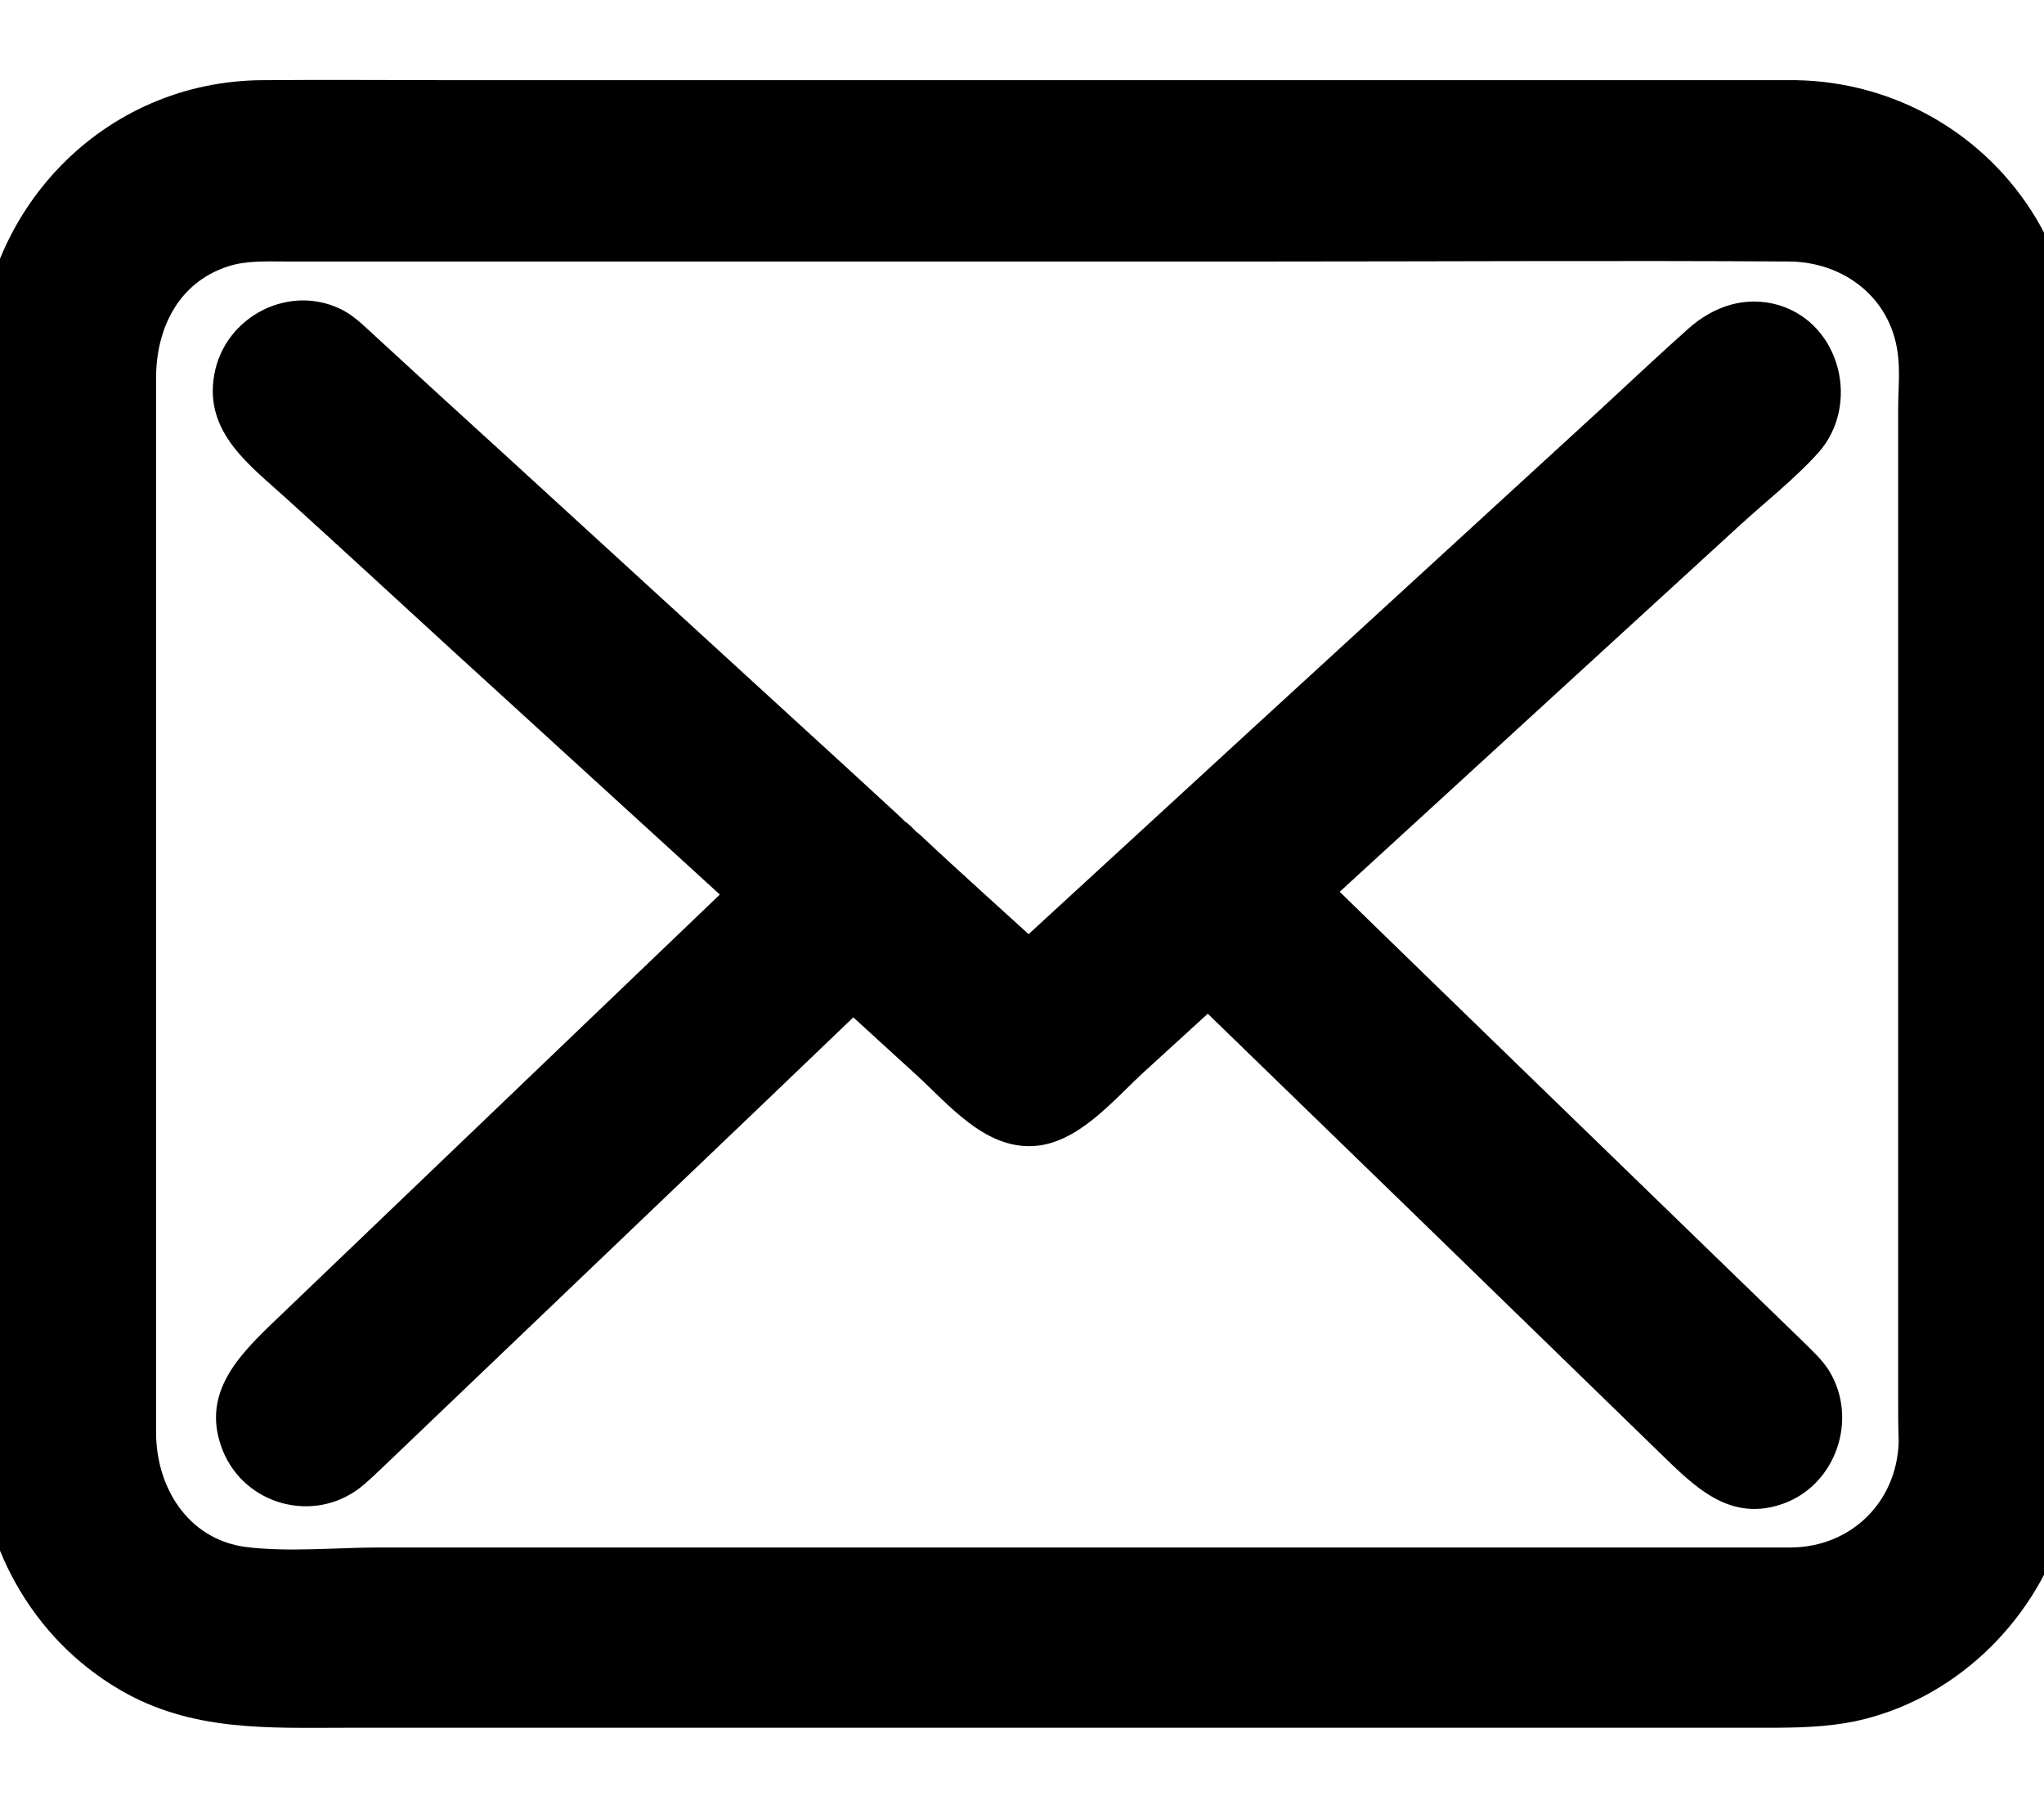
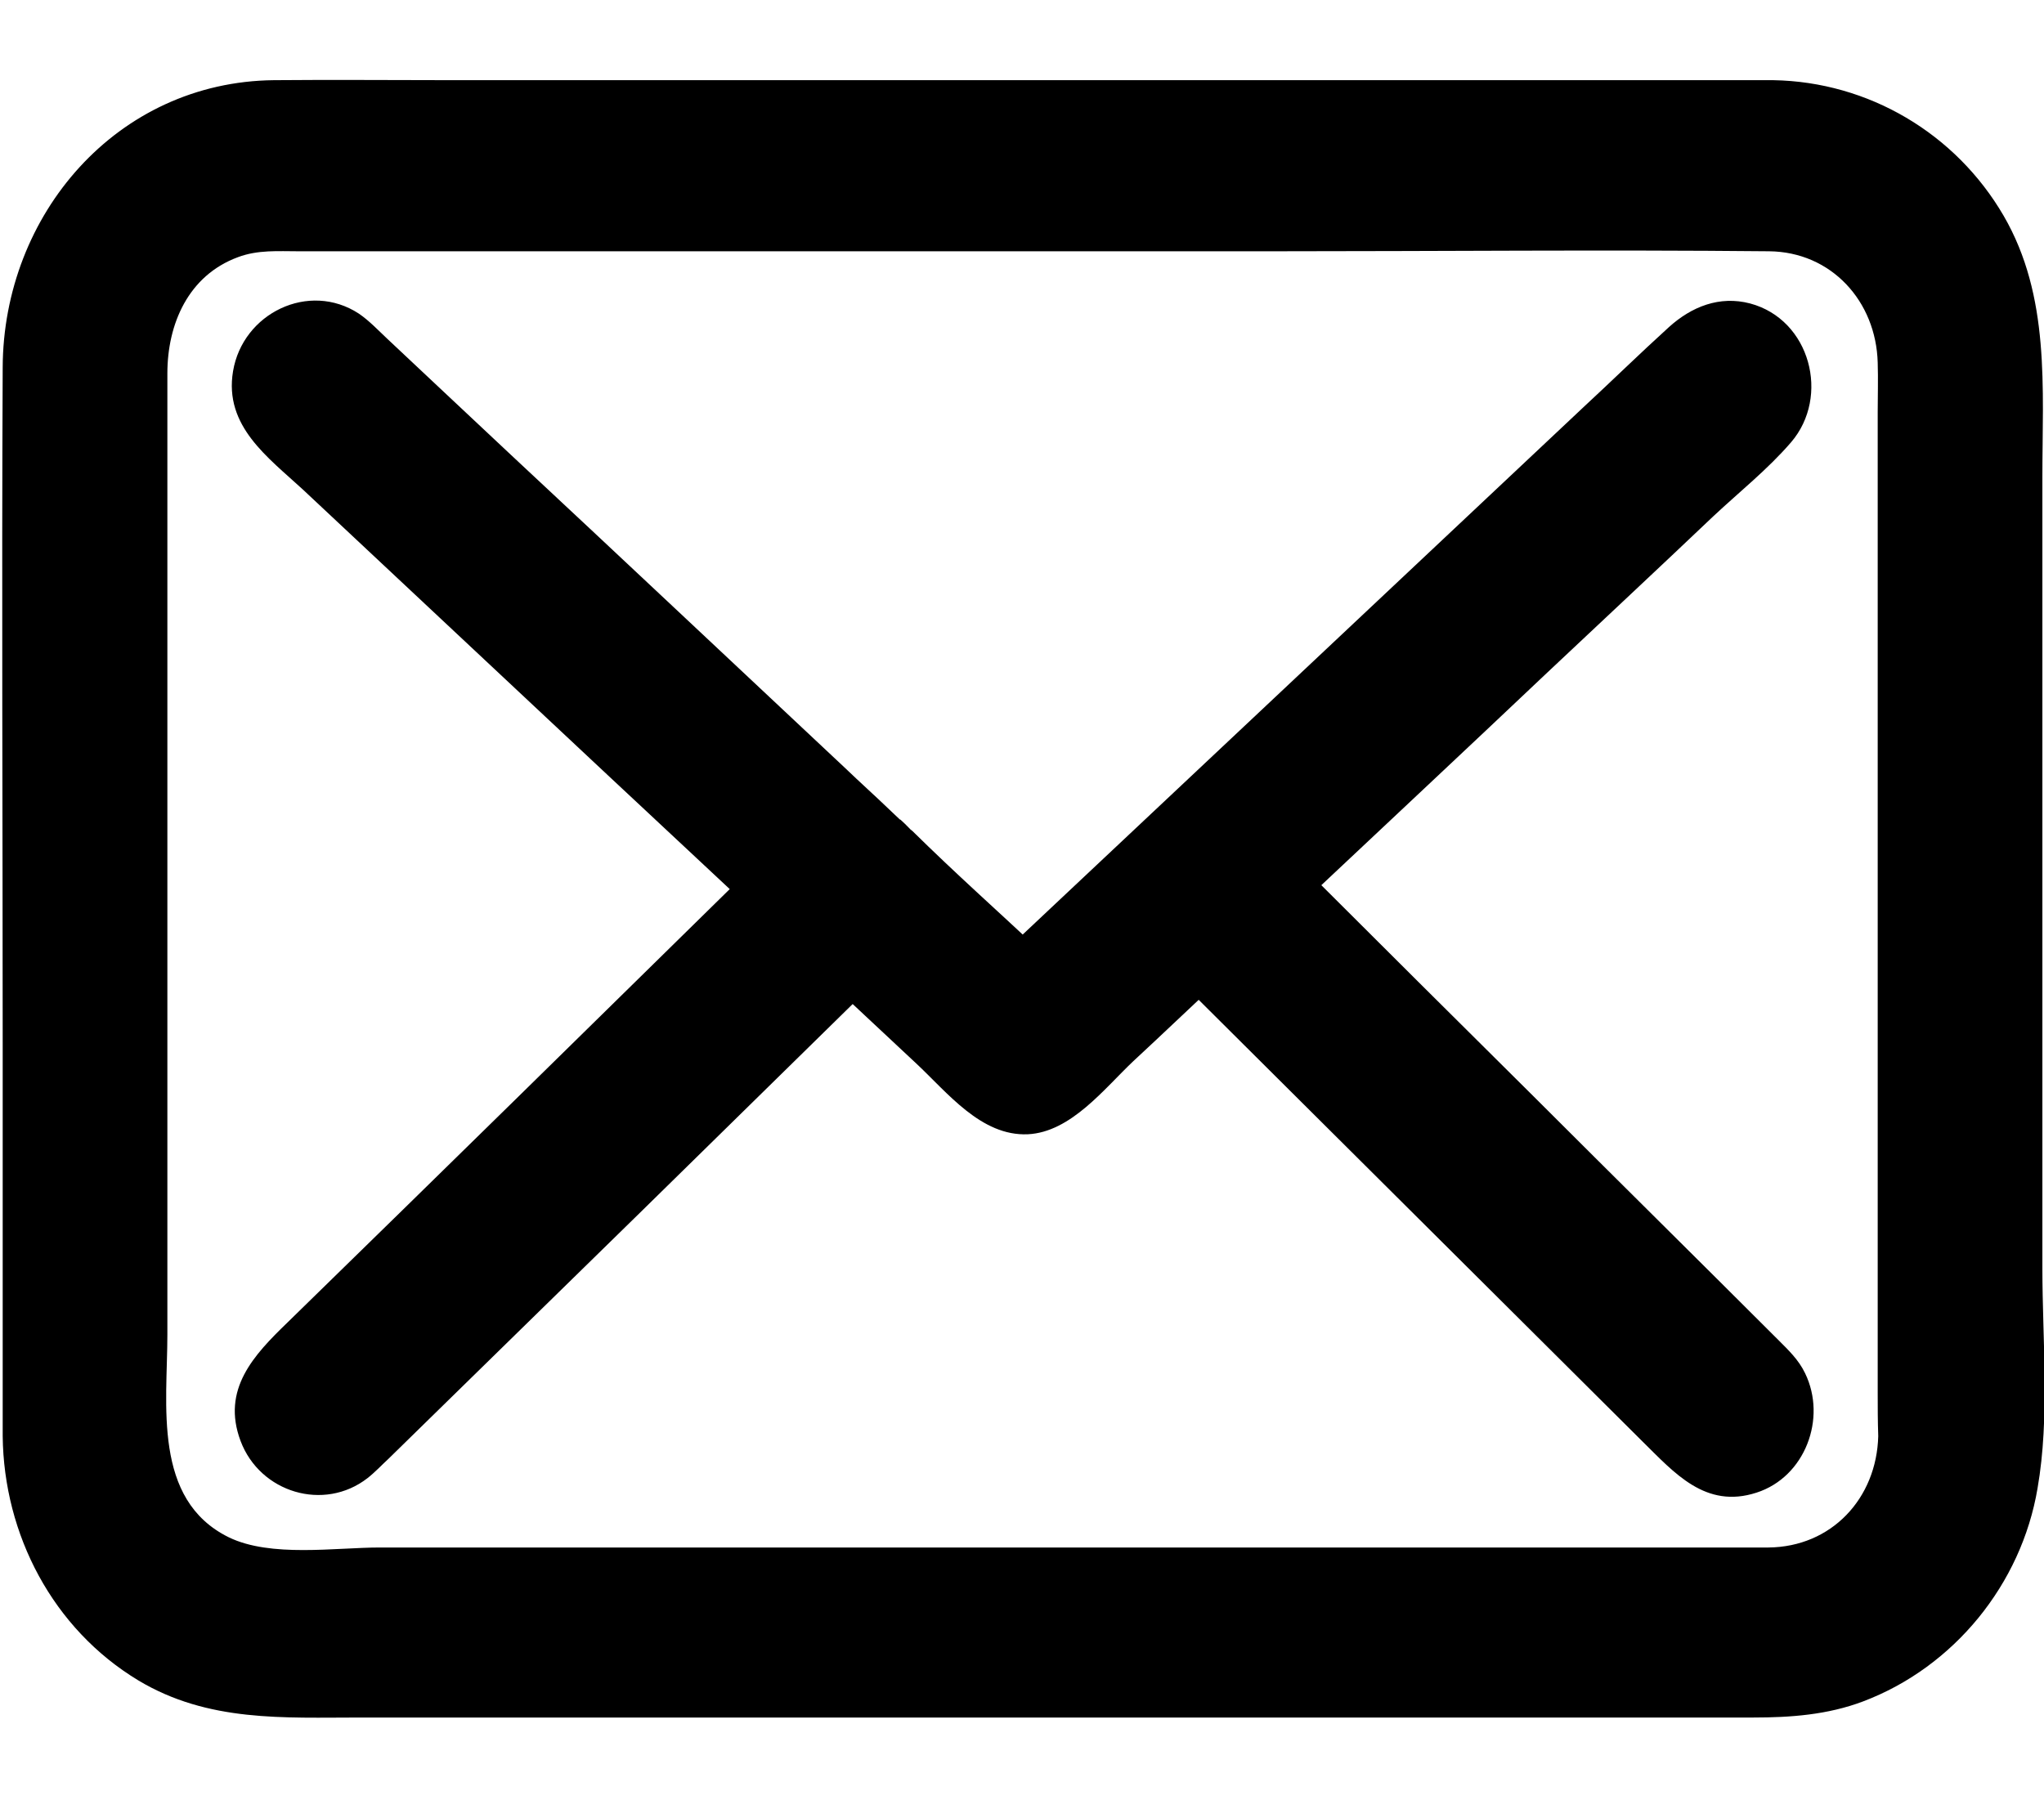
<svg xmlns="http://www.w3.org/2000/svg" version="1.1" id="Layer_1" x="0px" y="0px" viewBox="0 0 379.8 334.5" style="enable-background:new 0 0 379.8 334.5;" xml:space="preserve">
  <g>
    <g>
-       <path d="M333.7,20.9H48.1c-25.5,0-46.2,21.2-46.2,47.3v199.7c0,26.1,20.7,47.3,46.2,47.3h285.5c25.5,0,46.2-21.2,46.2-47.3V68.2    C379.9,42.2,359.2,20.9,333.7,20.9L333.7,20.9z M358.8,267.9c0,14.2-11.3,25.7-25.1,25.7H48.1C34.2,293.5,23,282,23,267.9V68.2    c0-14.2,11.3-25.7,25.1-25.7h285.5c13.8,0,25.1,11.5,25.1,25.7L358.8,267.9L358.8,267.9z M358.8,267.9" />
+       <path d="M329.5,19.9H50.6c-24.9,0-45.1,21.2-45.1,47.3v199.7c0,26.1,20.2,47.3,45.1,47.3h278.8c24.9,0,45.1-21.2,45.1-47.3V67.2    C374.6,41.2,354.3,19.9,329.5,19.9L329.5,19.9z M354,266.9c0,14.2-11,25.7-24.5,25.7H50.6c-13.5,0-24.5-11.5-24.5-25.7V67.2    c0-14.2,11-25.7,24.5-25.7h278.8c13.5,0,24.5,11.5,24.5,25.7L354,266.9L354,266.9z M354,266.9" />
      <g>
-         <path d="M333.7,14.9c-31.9,0-63.8,0-95.7,0c-51.1,0-102.3,0-153.4,0c-11.9,0-23.8-0.1-35.7,0C19.1,15-3.9,39.3-4.1,68.7     c-0.4,41.3,0,82.7,0,124c0,21.5,0,43,0,64.5c0,3.5,0,7.1,0,10.6c0.2,18.8,9.9,36.6,26.3,46.2c13.4,7.9,27.8,7.1,42.6,7.1     c20,0,40,0,60,0c52.2,0,104.5,0,156.7,0c15.7,0,31.4,0,47,0c5.4,0,10.8-0.1,16.2-1.2c18.2-3.9,32.9-18,38.6-35.5     c4.5-13.9,2.6-30.8,2.6-45.1c0-25.2,0-50.5,0-75.7c0-24.3,0-48.6,0-72.9c0-17.1,1.6-34.7-7.5-50C368.9,24.8,352,15.2,333.7,14.9     c-7.7-0.1-7.7,11.9,0,12c18.3,0.3,34.1,12.9,38.8,30.6c1.5,5.7,1.3,11.3,1.3,17.1c0,19.1,0,38.2,0,57.3c0,43.9,0,87.8,0,131.7     c0,7.9-0.7,15.6-4.3,22.9c-6.9,13.7-20.7,22.4-36,22.6c-10.1,0.1-20.2,0-30.3,0c-48.5,0-97,0-145.5,0c-36,0-71.9,0.1-107.9,0     C26,309.1,8,290.7,7.9,266.9c-0.1-14.9,0-29.8,0-44.7c0-47.2,0-94.4,0-141.6c0-4.1,0-8.1,0-12.2C8,52.7,16.4,38.3,30.5,31.1     c11-5.6,24.4-4.2,36.3-4.2c45.8,0,91.7,0,137.5,0c40.9,0,81.8,0,122.7,0c2.2,0,4.4,0,6.7,0C341.4,26.9,341.4,14.9,333.7,14.9z" />
-         <path d="M352.8,267.9c-0.3,11.2-8.8,19.6-20,19.7c-3.6,0-7.1,0-10.7,0c-16.5,0-33,0-49.5,0c-48.4,0-96.7,0-145.1,0     c-19,0-38.1,0-57.1,0c-8,0-16.7,0.9-24.8-0.1C34.8,286,29,276.3,29,266.2c0-5.1,0-10.3,0-15.4c0-21,0-41.9,0-62.9     c0-39.2,0-78.4,0-117.6c0-9.2,4.1-17.8,13.4-20.8c3.4-1.1,7.1-0.9,10.7-0.9c13.7,0,27.3,0,41,0c47.5,0,95,0,142.5,0     c32,0,63.9-0.2,95.9,0c10,0.1,18.7,6.6,20.1,16.9c0.5,3.4,0.1,7.1,0.1,10.5c0,18.2,0,36.3,0,54.5c0,43,0,86,0,129     C352.7,262.3,352.7,265.1,352.8,267.9c-0.1,3.2,2.7,6,5.9,6c0,0,0.1,0,0.1,0c7.7,0,7.7-12,0-12c0,0-0.1,0-0.1,0c2,2,4,4,6,6     c0-35.6,0-71.2,0-106.8c0-22.9,0-45.8,0-68.8c0-12.9,2.4-29.8-4.9-41.2c-6.1-9.5-16.2-14.5-27.3-14.6c-3.9,0-7.8,0-11.7,0     c-17.5,0-35,0-52.4,0c-49.9,0-99.8,0-149.7,0c-18.3,0-36.5,0-54.8,0c-13.1,0-26.2-1.3-36.7,8.4C14.7,56.3,17,73.3,17,88.4     c0,22.4,0,44.8,0,67.2c0,37.3-0.7,74.7,0,112c0.3,15.5,11.1,29.3,26.8,31.6c3.3,0.5,6.7,0.4,10,0.4c14.7,0,29.4,0,44.1,0     c49.2,0,98.4,0,147.7,0c29.3,0,58.8,0.7,88.1,0c17.5-0.4,30.7-14.4,31.1-31.7C365,260.1,353,260.1,352.8,267.9z" />
-         <path d="M358.8,273.9c7.7,0,7.7-12,0-12C351.1,261.9,351.1,273.9,358.8,273.9L358.8,273.9z" />
+         <path d="M329.5,14.9c-31.7,0-63.5,0-95.2,0c-50.2,0-100.4,0-150.6,0c-10.9,0-21.8-0.1-32.8,0c-29.2,0.3-50.3,25-50.4,53.4     c-0.2,41.8,0,83.6,0,125.4c0,21,0,42,0,63c0,3.4,0,6.8,0,10.2c0.2,18.3,9.3,35.8,25.2,45.4c13,7.8,27,6.9,41.4,6.9     c19.9,0,39.8,0,59.6,0c51.6,0,103.1,0,154.7,0c14.8,0,29.6,0,44.4,0c6.9,0,13.8-0.5,20.4-3c16.9-6.4,29.4-21.8,32.4-39.6     c2.3-13.2,0.9-27.6,0.9-40.9c0-25.2,0-50.4,0-75.6c0-23.8,0-47.6,0-71.4c0-16.6,1.5-33.6-7.2-48.6     C363.4,24.8,347.2,15.2,329.5,14.9c-6.4-0.1-6.4,9.9,0,10c18.1,0.3,33.4,12.8,38.3,30c1.7,6,1.7,12.1,1.7,18.3     c0,18.6,0,37.2,0,55.8c0,44.1,0,88.2,0,132.3c0,6.5-0.1,12.8-2.1,19.2c-5.3,16.6-20.5,28.4-38,28.7c-9.1,0.1-18.1,0-27.2,0     c-47.5,0-94.9,0-142.4,0c-35.8,0-71.7,0.1-107.5,0c-24.1-0.1-41.7-19.3-41.8-43.1c-0.1-14.4,0-28.7,0-43.1c0-47.2,0-94.3,0-141.5     c0-4.6,0-9.1,0-13.7c0.1-13.9,6.1-27.3,17.6-35.5c11.8-8.4,25-7.3,38.6-7.3c45,0,89.9,0,134.9,0c40.4,0,80.8,0,121.1,0     c2.3,0,4.5,0,6.8,0C335.9,24.9,335.9,14.9,329.5,14.9z" />
+         <path d="M349,266.9c-0.3,11.6-8.7,20.6-20.4,20.7c-3.5,0-7,0-10.5,0c-16.4,0-32.7,0-49.1,0c-47.7,0-95.4,0-143.1,0     c-18.4,0-36.9,0-55.3,0c-8.3,0-20.3,1.9-28.1-1.9C28.3,278.7,31.1,261,31.1,248c0-21,0-42,0-63c0-38.5,0-77.1,0-115.6     c0-9.2,3.9-18.2,13.1-21.6c3.7-1.4,7.5-1.1,11.3-1.1c13.7,0,27.4,0,41.1,0c46.7,0,93.3,0,140,0c30.7,0,61.4-0.3,92.1,0     c11.6,0.1,19.9,9.3,20.2,20.7c0.1,3.1,0,6.2,0,9.2c0,18.4,0,36.9,0,55.3c0,42.3,0,84.6,0,126.9     C348.9,261.4,348.9,264.1,349,266.9c-0.1,2.7,2.2,5,4.9,5c0,0,0.1,0,0.1,0c6.4,0,6.4-10,0-10c0,0-0.1,0-0.1,0     c1.7,1.7,3.3,3.3,5,5c0-34.9,0-69.9,0-104.8c0-22.9,0-45.8,0-68.7c0-6.9,0-13.8,0-20.7c0-5.9,0-11.7-2.4-17.3     c-4.7-11.5-15.5-18.6-27.8-18.8c-3.4,0-6.9,0-10.3,0c-16.9,0-33.8,0-50.8,0c-49,0-98.1,0-147.1,0c-18.1,0-36.3,0-54.4,0     c-12.6,0-25.4-1.4-35.5,8.1c-11.8,11.1-9.6,27.8-9.6,42.4c0,22,0,44,0,66.1c0,37.7-0.3,75.4,0,113.1c0.1,13.2,7.7,25.4,20.4,29.8     c4.5,1.5,9,1.5,13.6,1.5c14,0,27.9,0,41.9,0c48.4,0,96.8,0,145.2,0c29,0,58.1,0.7,87.2,0c16.8-0.4,29.1-14.2,29.5-30.7     C359.1,260.4,349.1,260.4,349,266.9z" />
+         <path d="M354,271.9c6.4,0,6.4-10,0-10C347.5,261.9,347.5,271.9,354,271.9L354,271.9z" />
      </g>
    </g>
    <g>
-       <path d="M240.2,165.5l92.4-84.8c4.3-4,4.7-10.8,0.8-15.3c-3.9-4.4-10.6-4.8-14.9-0.8L191,181.7L166.2,159    c-0.1-0.1-0.2-0.2-0.2-0.2c-0.6-0.6-1.1-1-1.7-1.5L63.1,64.6c-4.4-4-11-3.6-14.9,0.9c-3.9,4.5-3.5,11.3,0.9,15.3l93.5,85.5    l-93.1,89.2c-4.2,4.1-4.5,10.9-0.5,15.3c2.1,2.2,4.9,3.4,7.7,3.4c2.6,0,5.2-1,7.2-2.9l94.6-90.5l25.6,23.4c2,1.8,4.5,2.7,7,2.7    c2.5,0,5.1-1,7-2.8l26.4-24.2l94,91.4c2,2,4.7,3,7.3,3c2.8,0,5.6-1.1,7.7-3.4c4-4.3,3.8-11.2-0.4-15.3L240.2,165.5z M240.2,165.5" />
+       <path d="M238.2,164.5l90.2-84.8c4.2-4,4.6-10.8,0.8-15.3c-3.8-4.4-10.3-4.8-14.6-0.8l-124.5,117L165.9,158    c-0.1-0.1-0.1-0.2-0.1-0.2c-0.5-0.6-1.1-1-1.7-1.5L65.3,63.6c-4.3-4-10.8-3.6-14.6,0.9c-3.8,4.5-3.4,11.3,0.8,15.3l91.3,85.5    l-90.9,89.2c-4.1,4.1-4.4,10.9-0.5,15.3c2.1,2.2,4.8,3.4,7.6,3.4c2.5,0,5-1,7-2.9l92.3-90.5l25,23.4c2,1.8,4.4,2.7,6.9,2.7    c2.4,0,5-1,6.9-2.8l25.7-24.2l91.8,91.4c2,2,4.6,3,7.1,3c2.7,0,5.4-1.1,7.5-3.4c3.9-4.3,3.7-11.2-0.4-15.3L238.2,164.5z     M238.2,164.5" />
      <g>
-         <path d="M244.5,169.8c15.5-14.2,31.1-28.5,46.6-42.7c10.7-9.8,21.4-19.6,32.1-29.4c4.8-4.4,10.3-8.7,14.7-13.6     c7.8-8.8,4.2-23.9-7.4-27.4c-6.2-1.8-12.1,0.2-16.8,4.4c-5.4,4.8-10.7,9.8-16,14.7c-21.3,19.5-42.5,39-63.8,58.5     c-15.7,14.4-31.3,28.8-47,43.2c2.8,0,5.7,0,8.5,0c-8.2-7.5-16.5-14.9-24.6-22.5c-0.3-0.3-1.1-0.8,0.5,0.7     c-0.9-0.9-1.7-1.9-2.7-2.7c-0.1-0.1-0.2-0.2-0.3-0.2c-0.6-0.6-1.3-1.2-1.9-1.8c-2.9-2.7-5.8-5.3-8.7-8     c-21.3-19.5-42.6-39-63.8-58.4C86,77.4,78.1,70.2,70.3,63c-2-1.8-4-3.9-6.3-5.2c-9.9-5.4-22.3,0.9-24.2,11.9     c-1.9,10.8,6.8,16.9,13.7,23.2c9.9,9,19.8,18.1,29.6,27.1c18.4,16.8,36.8,33.6,55.2,50.4c0-2.8,0-5.7,0-8.5     c-29.4,28.2-58.8,56.3-88.2,84.5c-6.5,6.3-12.7,13.2-8.7,23.2c4.1,10.1,16.8,13.6,25.5,6.9c1.4-1.1,2.7-2.4,4-3.6     c15.9-15.2,31.9-30.5,47.8-45.7c14.7-14,29.4-28.1,44-42.1c-2.8,0-5.7,0-8.5,0c5.4,4.9,10.7,9.8,16.1,14.7     c6.1,5.6,12.6,13.6,21.6,13.2c8.4-0.4,15-8.6,20.8-13.9c5.4-4.9,10.7-9.8,16.1-14.7c-2.8,0-5.7,0-8.5,0     c29.4,28.5,58.8,57.1,88.1,85.6c6.4,6.2,13,13.1,23.1,9.4c9.7-3.6,13.8-15.7,8.4-24.6c-1.3-2.1-3.1-3.7-4.8-5.4     c-15.6-15.1-31.1-30.2-46.7-45.3c-14.6-14.2-29.3-28.4-43.9-42.7c-5.5-5.4-14,3.1-8.5,8.5c28,27.2,56,54.4,84.1,81.7     c2.8,2.8,8.4,6.4,10,10.3c2.2,5.5-4.2,8-8,4.8c-1.7-1.5-3.3-3.2-5-4.9C301,246,285,230.4,269,214.9c-13.4-13-26.8-26.1-40.2-39.1     c-2.4-2.3-6.1-2.2-8.5,0c-4.6,4.3-9.3,8.5-13.9,12.8c-3,2.8-6.1,5.6-9.1,8.4c-1.5,1.4-3.3,3.6-5.4,4c-2.8,0.5-4.5-1.8-6.4-3.5     c-3-2.7-5.9-5.4-8.9-8.1c-4.6-4.2-9.3-8.5-13.9-12.7c-2.4-2.2-6.1-2.3-8.5,0c-28.2,27-56.4,54-84.7,81c-3.1,3-6.3,7-9.9,9.5     c-5.7,3.9-9.5-3.4-5.6-7.7c1.4-1.5,3.1-2.9,4.6-4.4c15.9-15.2,31.8-30.5,47.8-45.7c13.5-12.9,27-25.8,40.5-38.8     c2.3-2.2,2.4-6.3,0-8.5c-14.5-13.2-29-26.5-43.5-39.7c-10.4-9.5-20.8-19.1-31.3-28.6C66,88.2,59.6,82.8,53.9,77     c-0.8-0.8-1.6-1.4-2.1-2.5c-1.6-3.8,2.2-8.1,6.1-6.3c1.6,0.7,2.9,2.4,4.2,3.5c7.3,6.7,14.6,13.4,21.9,20.1     c20.7,19,41.4,37.9,62.1,56.9c13.7,12.6,26.8,24.6,40.7,37.2c2.5,2.3,6,2.3,8.5,0c33-30.3,66-60.6,99-90.9     c7.4-6.8,14.9-13.7,22.3-20.5c1.8-1.6,3.5-3.4,5.3-4.9c3.7-3.1,10.1-0.6,7.9,4.9c-0.7,1.8-2.9,3.3-4.3,4.6     c-3.1,2.8-6.2,5.7-9.3,8.5c-9.8,9-19.5,17.9-29.3,26.9c-17,15.6-34,31.2-51,46.8C230.3,166.5,238.8,175,244.5,169.8z" />
-         <path d="M240.2,171.5c7.7,0,7.7-12,0-12C232.5,159.5,232.5,171.5,240.2,171.5L240.2,171.5z" />
+         <path d="M241.7,168.1c15.3-14.4,30.6-28.7,45.8-43.1c10.3-9.7,20.6-19.3,30.8-29c4.8-4.5,10.2-8.8,14.5-13.8     c7.3-8.5,3.6-22.8-7.6-25.8c-5.7-1.5-10.9,0.6-15.1,4.4c-5.4,4.9-10.6,10-15.9,14.9c-20.8,19.6-41.6,39.1-62.4,58.7     c-15.1,14.2-30.2,28.4-45.3,42.6c2.4,0,4.7,0,7.1,0c-8-7.5-16.2-14.8-24-22.5c-0.3-0.3-0.9-0.7,0.4,0.5c-0.8-0.8-1.6-1.7-2.5-2.5     c-0.1-0.1-0.2-0.2-0.3-0.2c-0.6-0.6-1.3-1.2-1.9-1.8c-2.7-2.6-5.5-5.1-8.2-7.7c-20.7-19.4-41.4-38.9-62.2-58.3     C87.4,77.5,79.7,70.2,72,63c-1.7-1.6-3.4-3.4-5.3-4.7c-9.3-6.1-21.6-0.1-23.4,10.7c-1.7,10.2,6.5,16,13,22     c9.5,8.9,19.1,17.9,28.6,26.8c18.1,17,36.2,33.9,54.4,50.9c0-2.4,0-4.7,0-7.1c-28.6,28.1-57.2,56.2-85.9,84.2     c-6.2,6-12.3,12.4-8.7,22c3.6,9.6,15.5,13.2,23.6,6.9c1.4-1.1,2.6-2.4,3.9-3.6c15.6-15.3,31.2-30.5,46.8-45.8     c14.3-14,28.6-28.1,42.9-42.1c-2.4,0-4.7,0-7.1,0c5.1,4.8,10.3,9.6,15.4,14.4c5.8,5.4,12.1,13.6,20.8,13.2     c8-0.4,14.2-8.5,19.6-13.6c5.3-4.9,10.5-9.9,15.8-14.8c-2.4,0-4.7,0-7.1,0c28.6,28.5,57.3,57,85.9,85.5     c5.9,5.8,11.7,12.6,21.2,9.5c9-2.9,13.1-13.8,9-22.2c-1.2-2.5-3.1-4.3-5-6.2c-15.1-15.1-30.3-30.1-45.4-45.2     c-14.4-14.3-28.8-28.6-43.2-43c-4.6-4.5-11.6,2.5-7.1,7.1c27.4,27.3,54.8,54.6,82.3,81.8c2.8,2.8,9.5,7.4,10.1,11.8     c0.8,6.2-5.6,8-9.5,4.5c-1.8-1.6-3.4-3.4-5.1-5.1c-15.7-15.6-31.4-31.2-47.1-46.9c-13-12.9-25.9-25.8-38.9-38.7     c-2-1.9-5.1-1.9-7.1,0c-4.4,4.1-8.8,8.3-13.2,12.4c-3,2.9-6.1,5.7-9.1,8.6c-1.7,1.6-3.5,3.9-5.9,4.3c-3.1,0.5-5-1.9-7-3.8     c-2.9-2.7-5.7-5.3-8.6-8c-4.5-4.2-9.1-8.5-13.6-12.7c-2-1.9-5.1-1.9-7.1,0c-27.5,27-55.1,54-82.6,81c-3.2,3.1-6.2,6.8-9.7,9.5     c-6.4,5-11.2-4.3-6.6-9.2c1.5-1.6,3.1-3,4.6-4.5c15.6-15.3,31.2-30.6,46.8-45.9c13-12.8,26.1-25.6,39.1-38.3c1.9-1.8,2-5.2,0-7.1     c-30.2-28.3-61.2-55.9-90.7-84.9c-0.8-0.8-1.7-1.6-2.2-2.7c-2.2-5.2,3.5-10.4,8.2-7c1.3,0.9,2.4,2.2,3.5,3.3     c7.2,6.7,14.3,13.4,21.5,20.1c20.1,18.8,40.2,37.7,60.2,56.5c13.3,12.4,26.4,24.8,39.7,37.2c2,1.9,5,1.9,7.1,0     c32.1-30.2,64.3-60.4,96.4-90.7c7.3-6.8,14.5-13.6,21.8-20.5c1.8-1.7,3.5-3.4,5.4-5.1c0.3-0.3,0.6-0.6,0.9-0.8     c4.2-3.1,9.7,0.5,8.5,5.8c-0.6,2.6-2.9,4.2-4.7,6c-2.9,2.8-5.9,5.5-8.8,8.3c-9.4,8.9-18.9,17.7-28.3,26.6     c-16.7,15.7-33.5,31.5-50.2,47.2C230,165.4,237.1,172.5,241.7,168.1z" />
+         <path d="M238.2,169.5c6.4,0,6.4-10,0-10C231.8,159.5,231.8,169.5,238.2,169.5L238.2,169.5z" />
      </g>
    </g>
  </g>
</svg>
